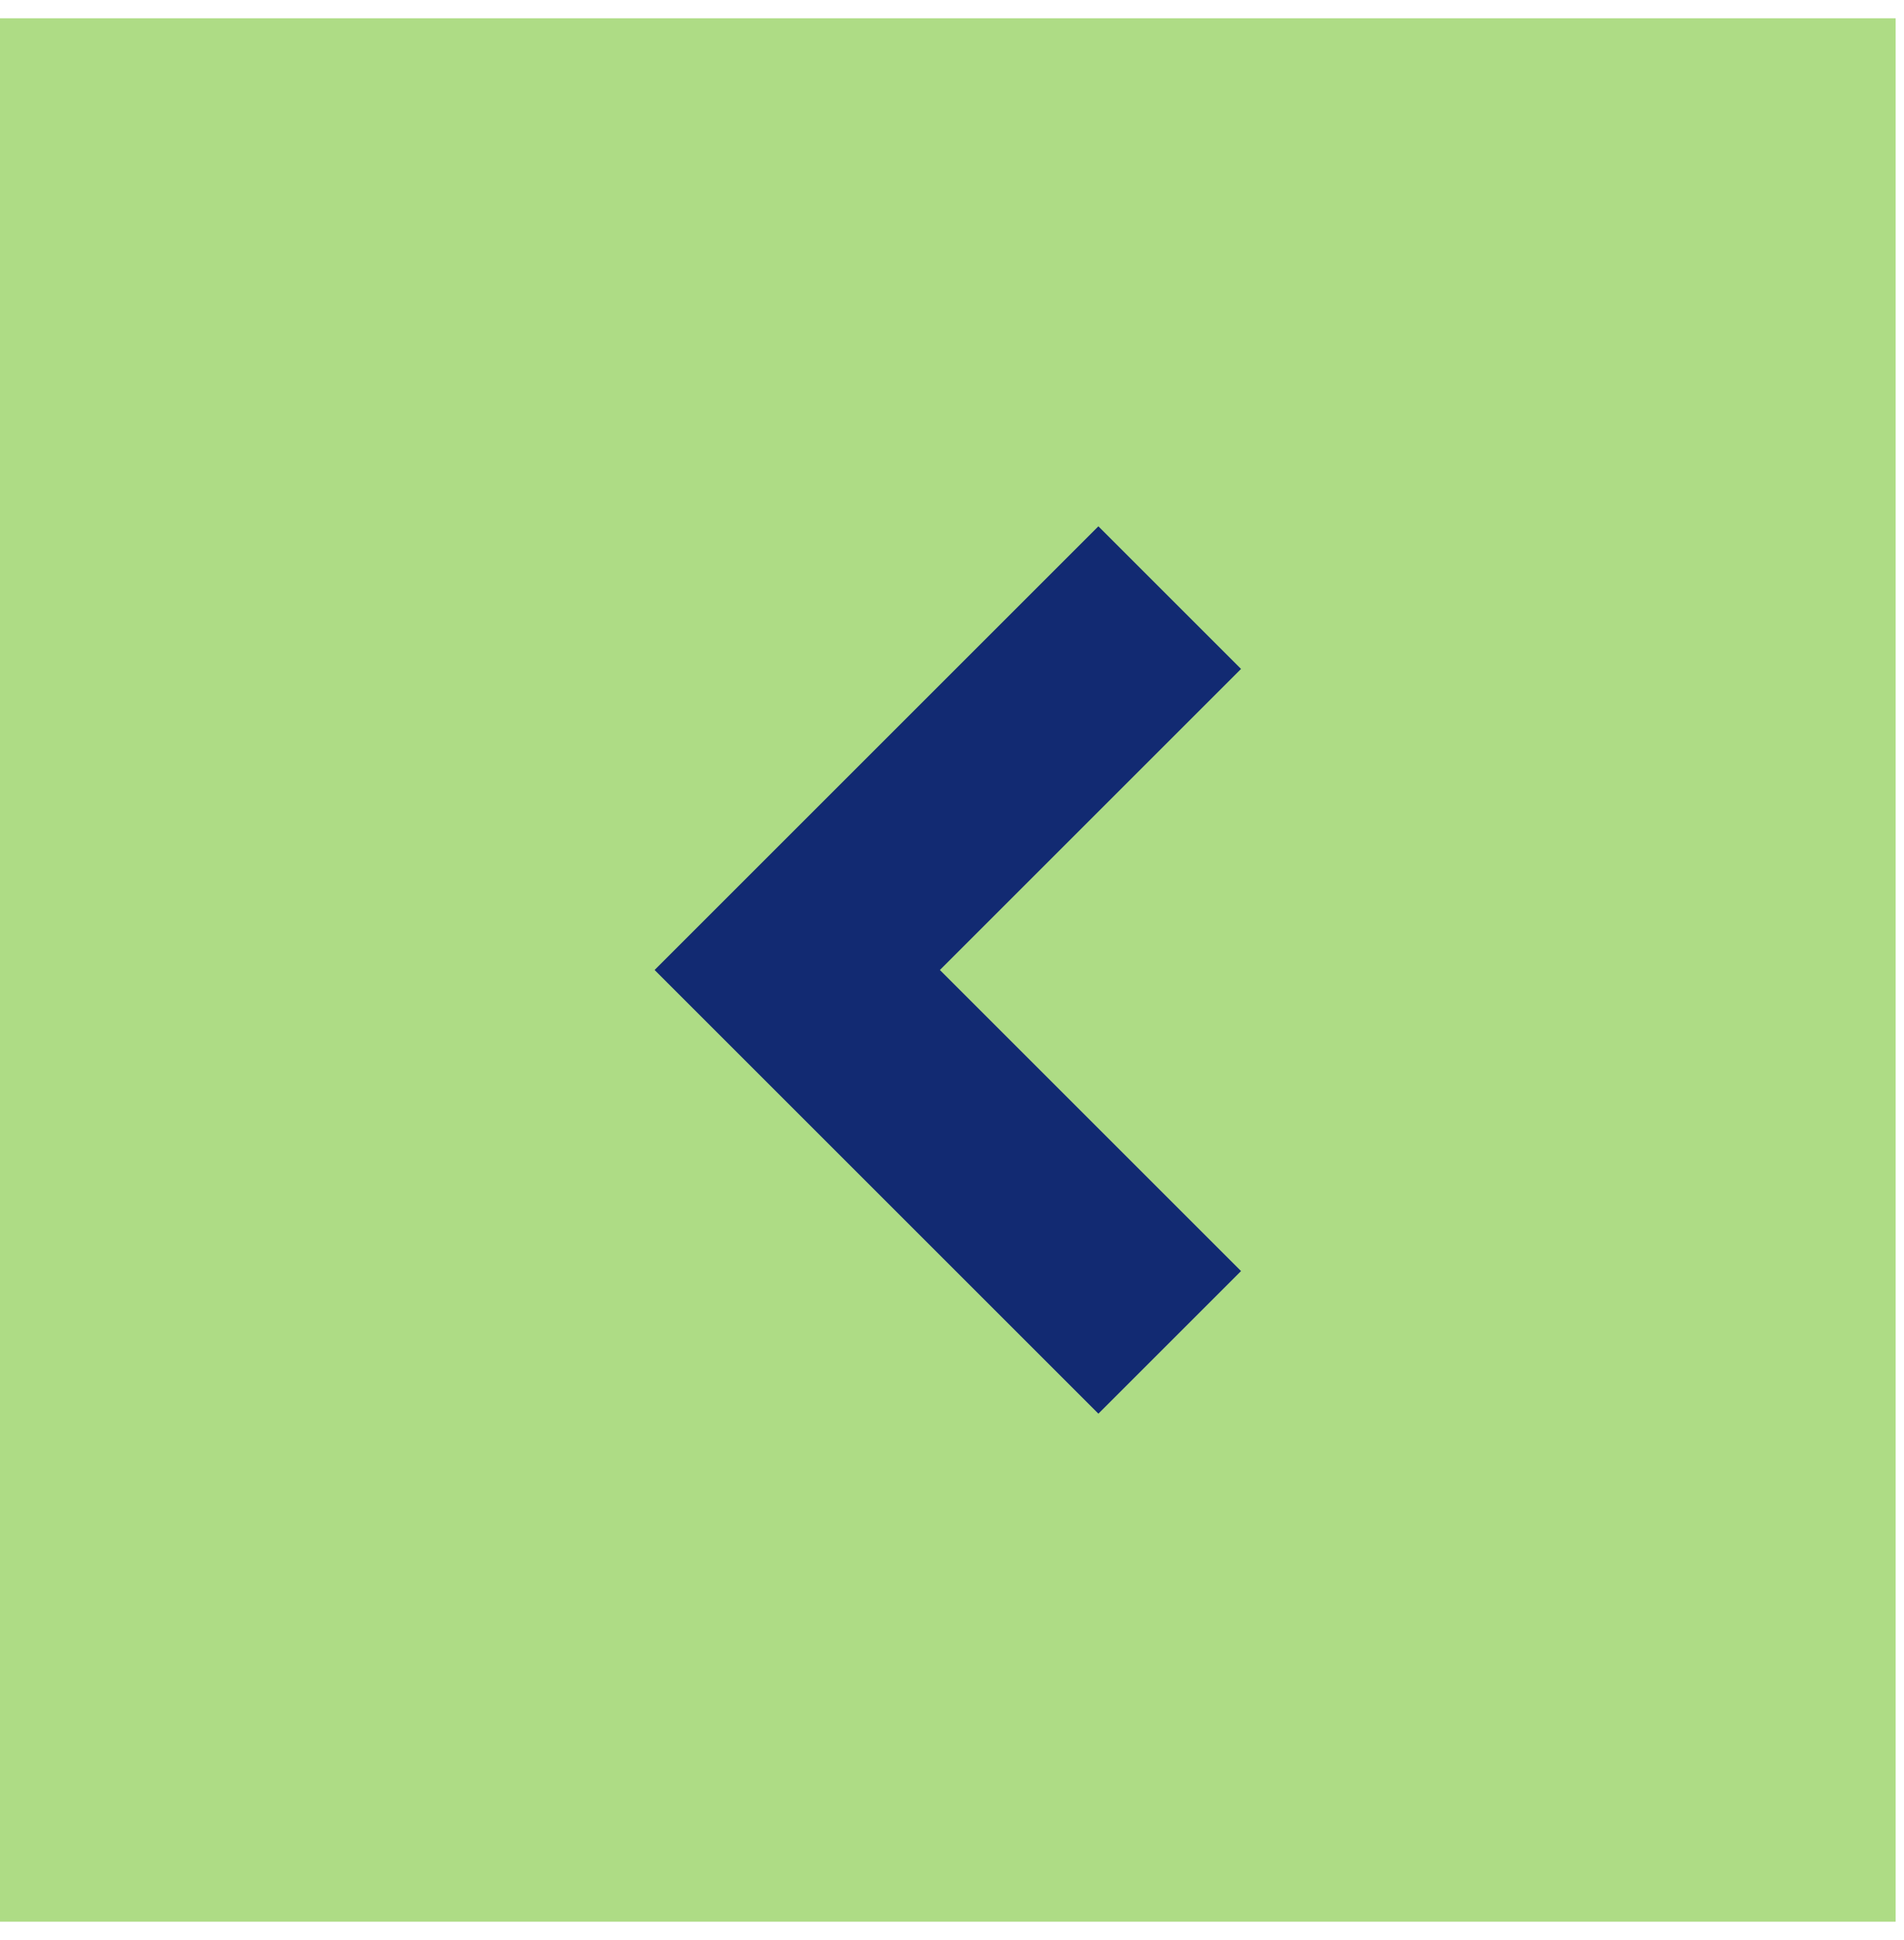
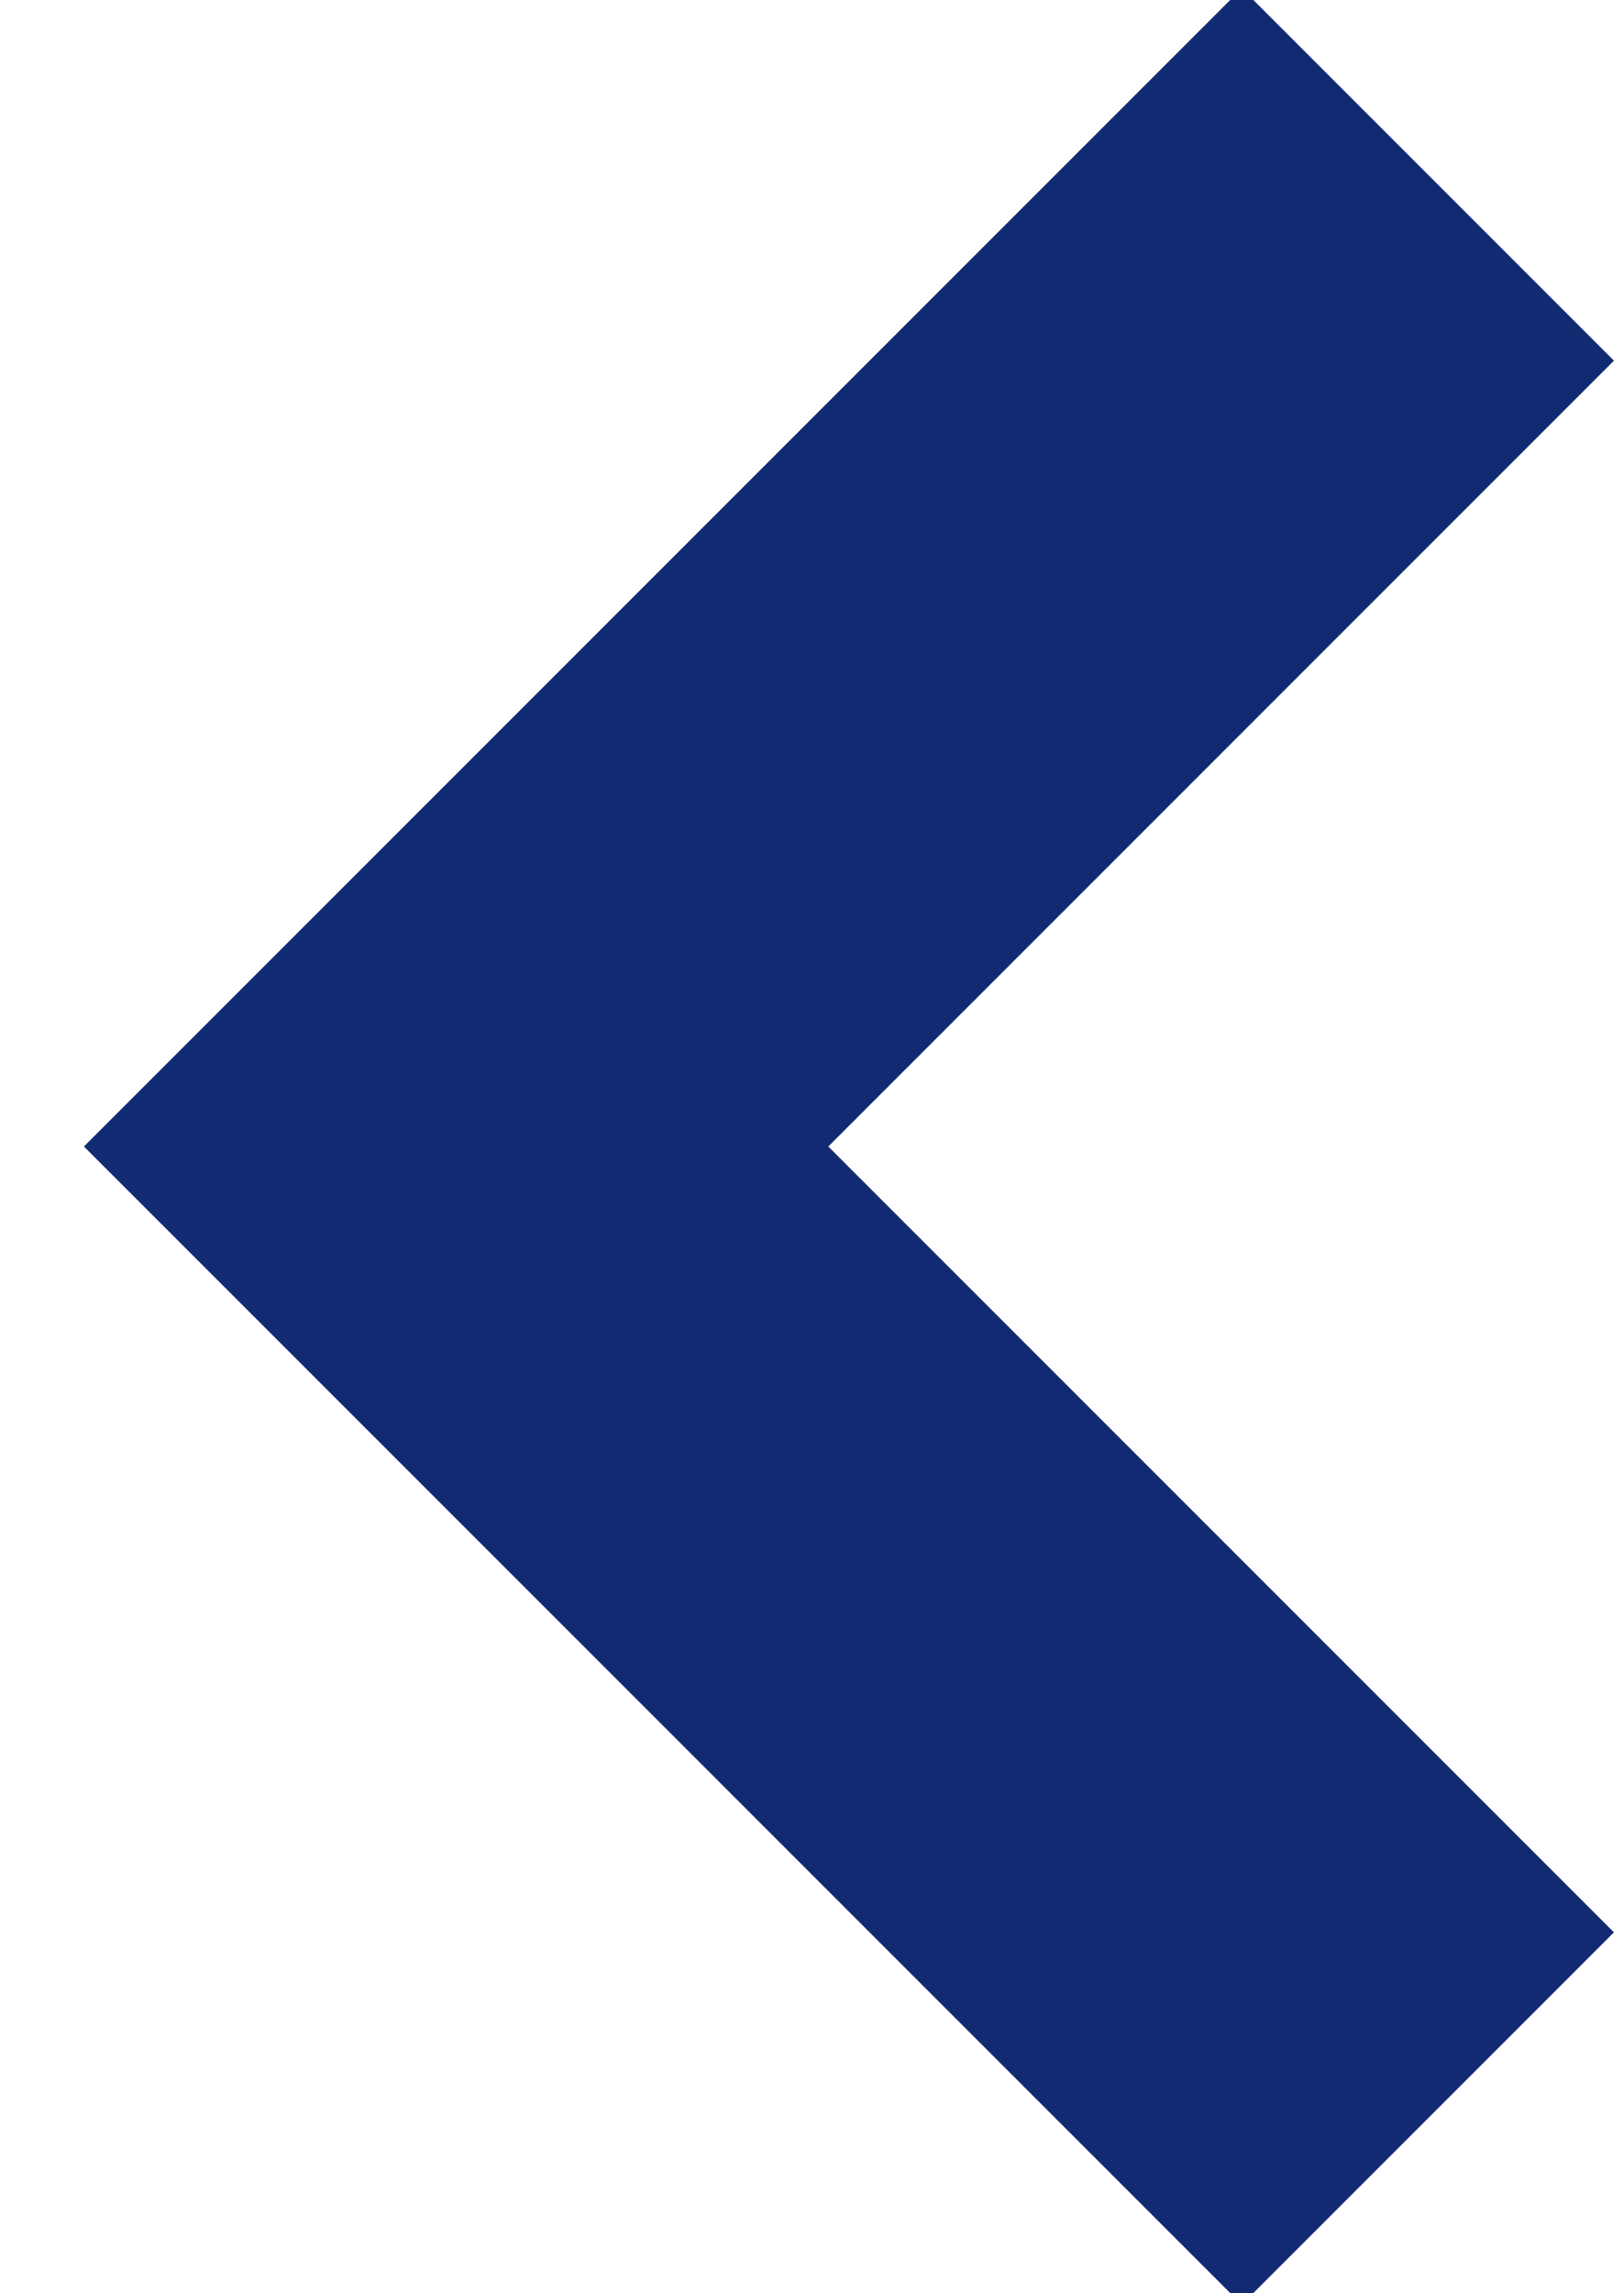
- <svg xmlns="http://www.w3.org/2000/svg" width="52" height="53" viewBox="0 0 52 53" fill="none">
-   <rect width="51.775" height="52" transform="translate(0 0.5)" fill="#AEDC85" />
-   <path d="M30 36.5L20 26.5L30 16.5L31.775 18.275L23.55 26.5L31.775 34.725L30 36.5Z" fill="black" stroke="#122A72" stroke-width="3" />
+ <svg xmlns="http://www.w3.org/2000/svg" width="17" height="24" viewBox="0 0 17 24" fill="none">
+   <path id="arrow_back_ios_new" d="M13 22L3 12L13 2L14.775 3.775L6.55 12L14.775 20.225L13 22Z" fill="#122A72" stroke="#122A72" stroke-width="3" />
</svg>
